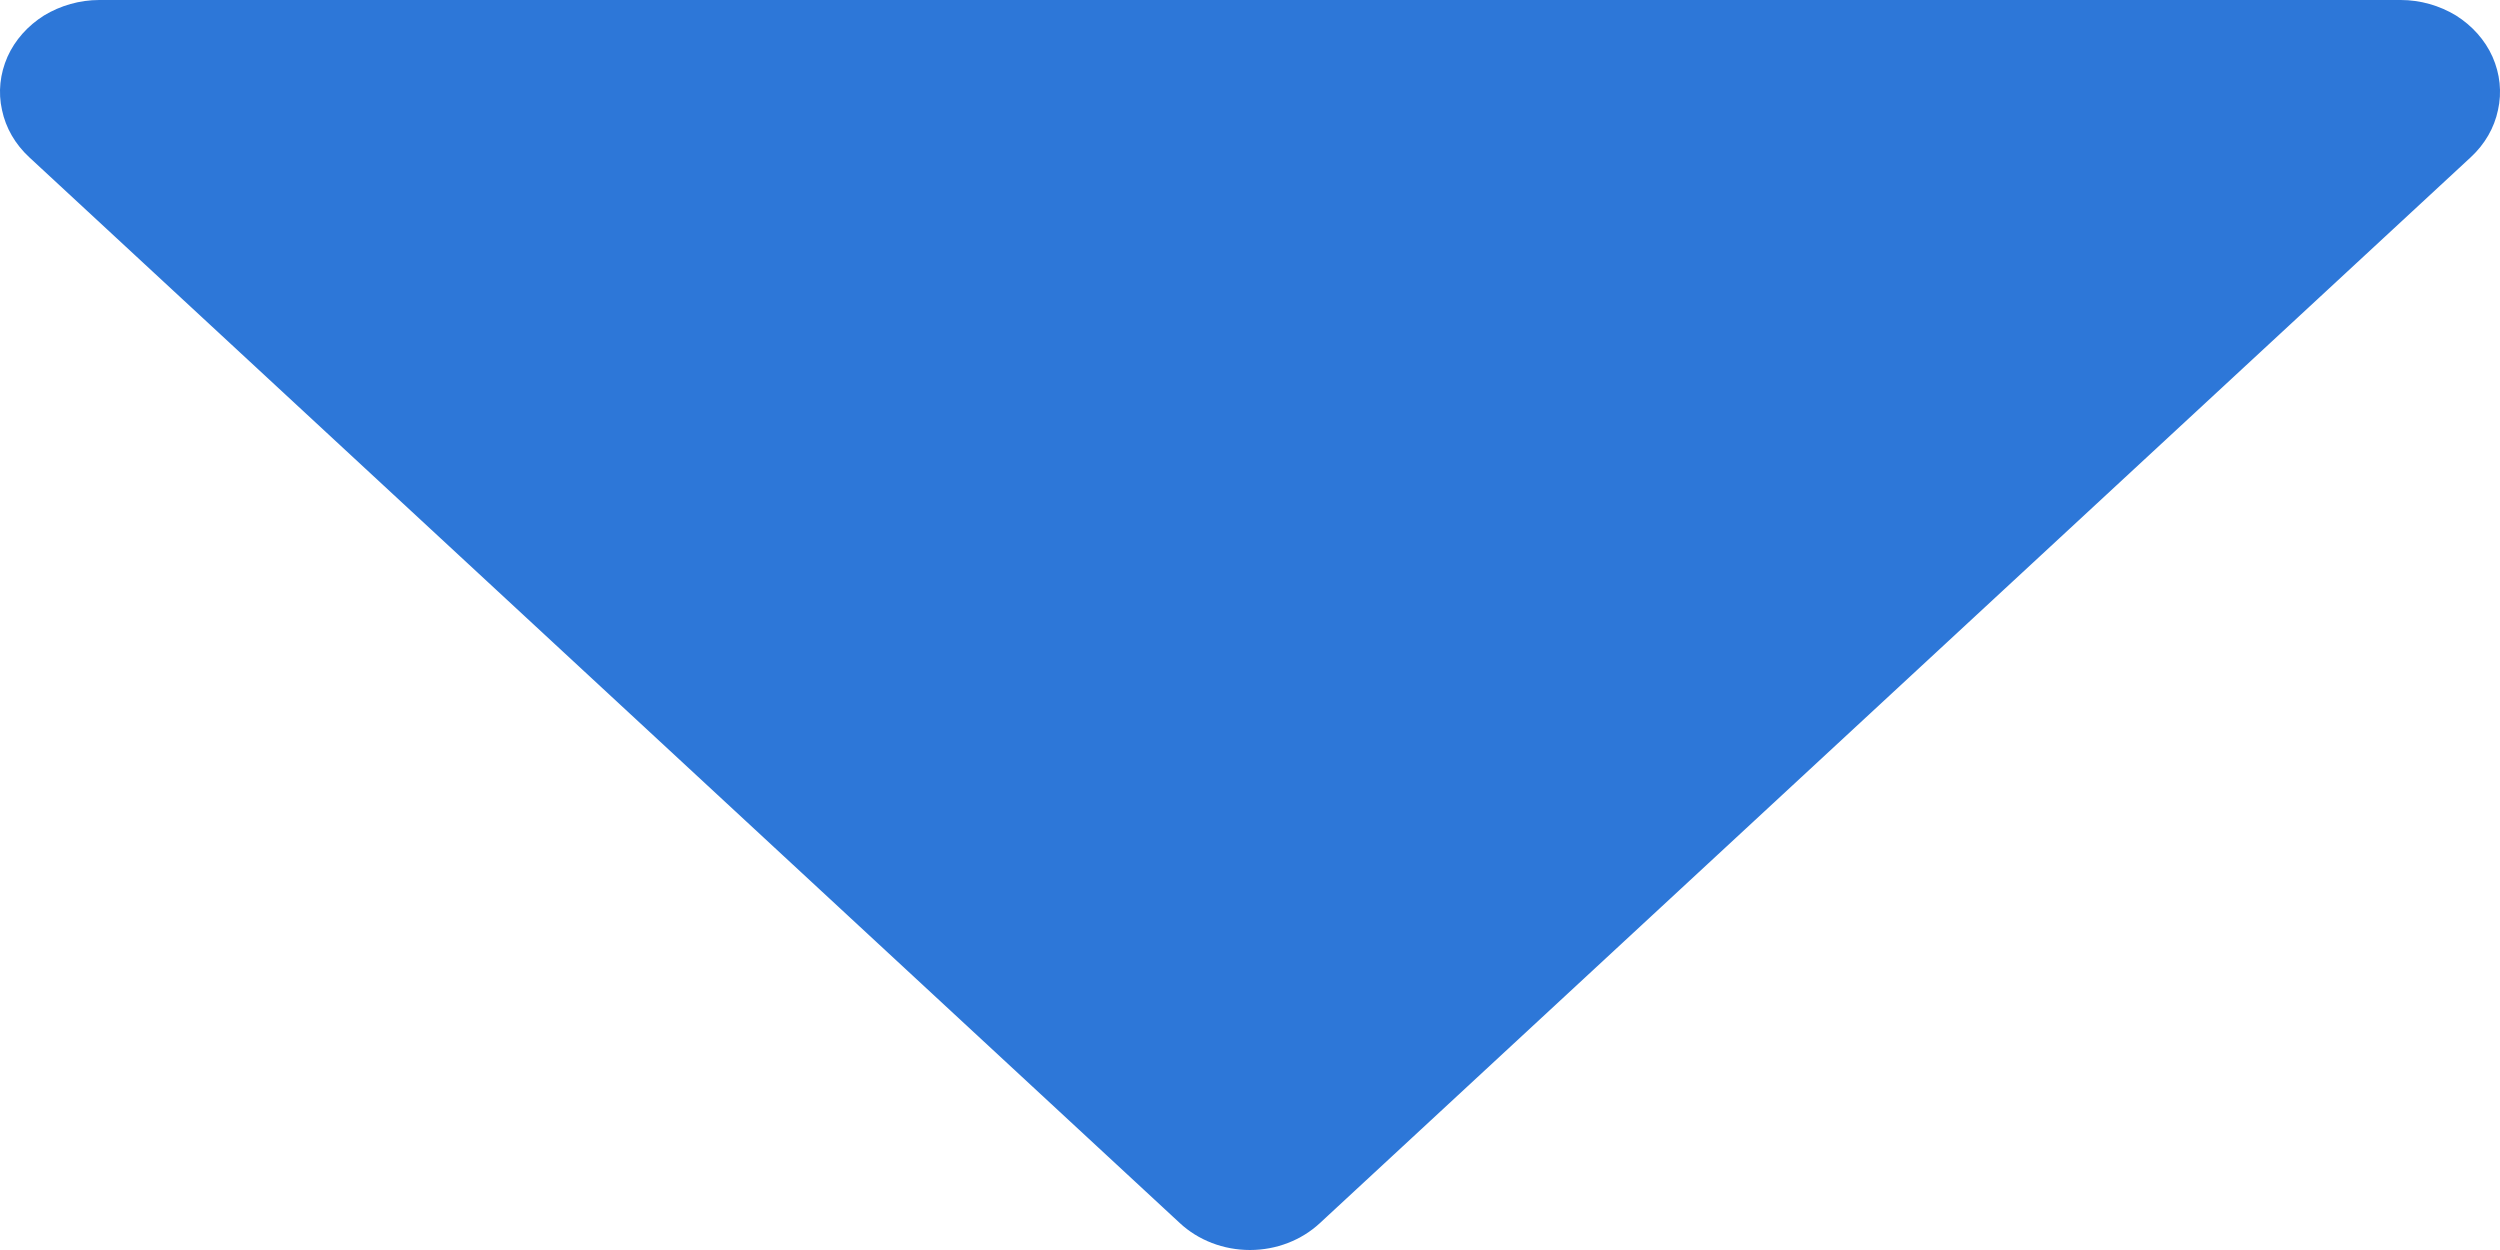
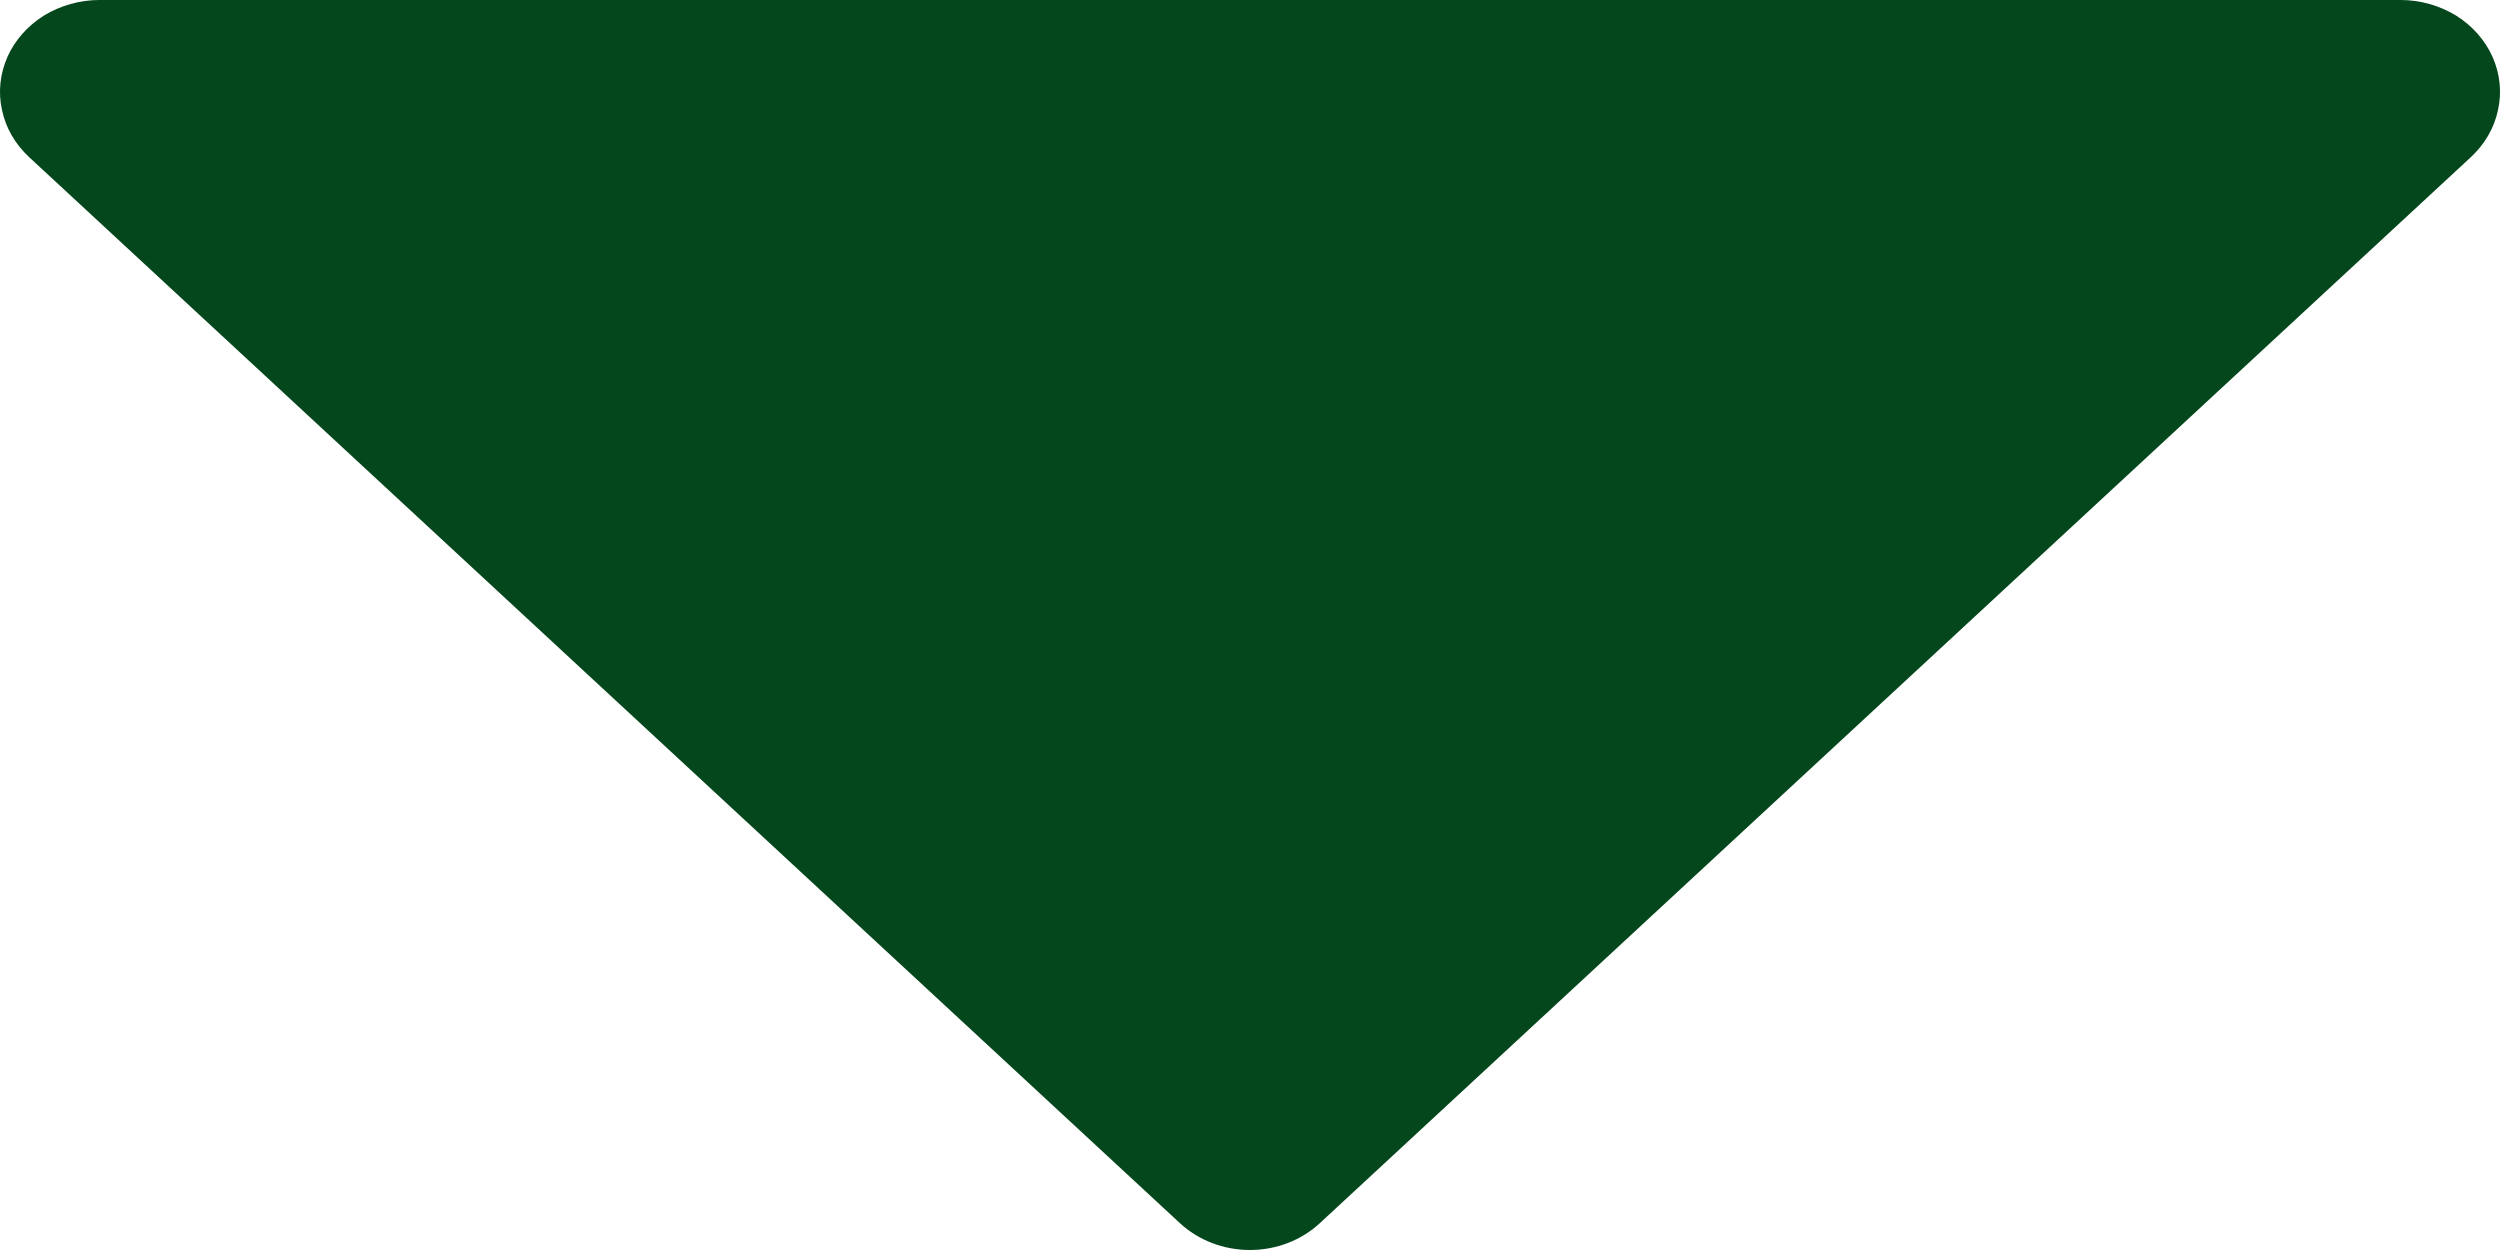
<svg xmlns="http://www.w3.org/2000/svg" width="10" height="5" viewBox="0 0 10 5" fill="none">
-   <path d="M4.719 4.892L0.117 0.629C0.061 0.577 0.023 0.512 0.008 0.44C-0.008 0.369 9.97996e-05 0.295 0.03 0.227C0.06 0.16 0.111 0.103 0.176 0.062C0.242 0.022 0.319 1.54694e-05 0.397 0H9.603C9.681 1.54694e-05 9.758 0.022 9.824 0.062C9.889 0.103 9.94 0.16 9.97 0.227C10 0.295 10.008 0.369 9.992 0.44C9.977 0.512 9.939 0.577 9.883 0.629L5.28 4.892C5.206 4.961 5.105 5 5 5C4.894 5 4.793 4.961 4.719 4.892Z" fill="#2D77D8" />
+   <path d="M4.719 4.892L0.117 0.629C0.061 0.577 0.023 0.512 0.008 0.44C-0.008 0.369 9.97996e-05 0.295 0.03 0.227C0.06 0.16 0.111 0.103 0.176 0.062C0.242 0.022 0.319 1.54694e-05 0.397 0H9.603C9.681 1.54694e-05 9.758 0.022 9.824 0.062C9.889 0.103 9.94 0.16 9.97 0.227C10 0.295 10.008 0.369 9.992 0.44C9.977 0.512 9.939 0.577 9.883 0.629L5.28 4.892C5.206 4.961 5.105 5 5 5C4.894 5 4.793 4.961 4.719 4.892Z" fill="#04471C" />
</svg>
